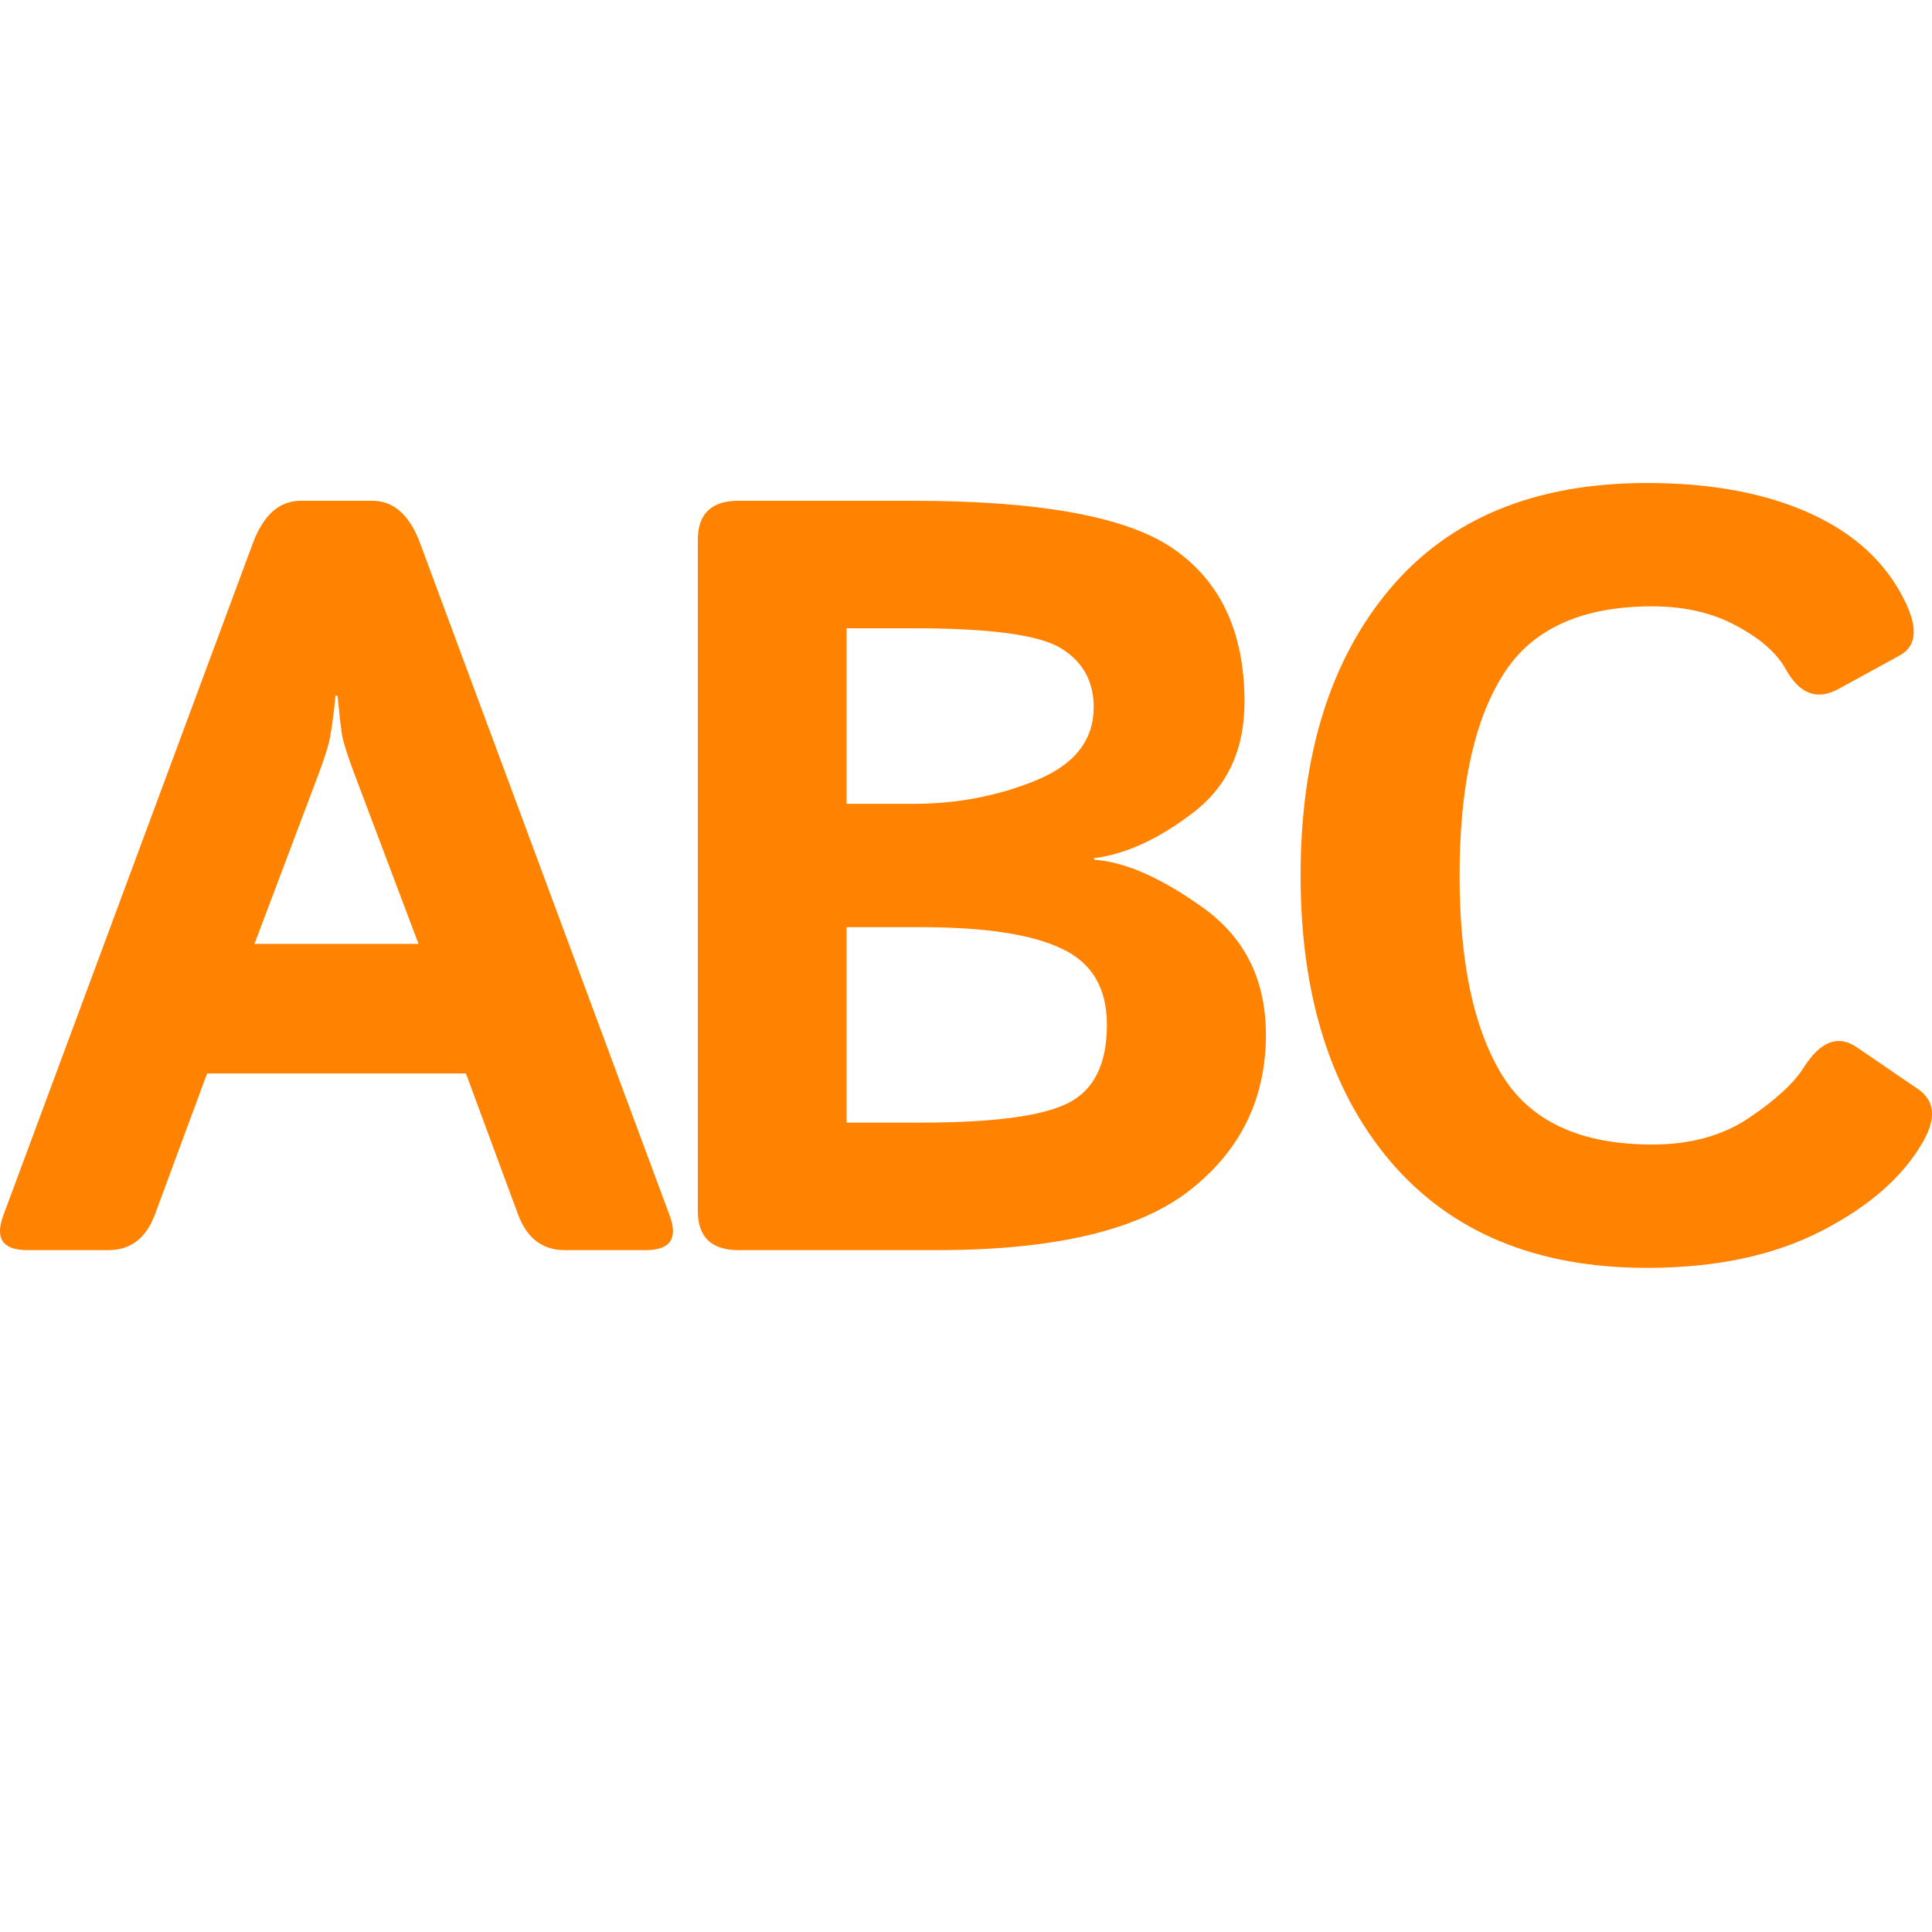
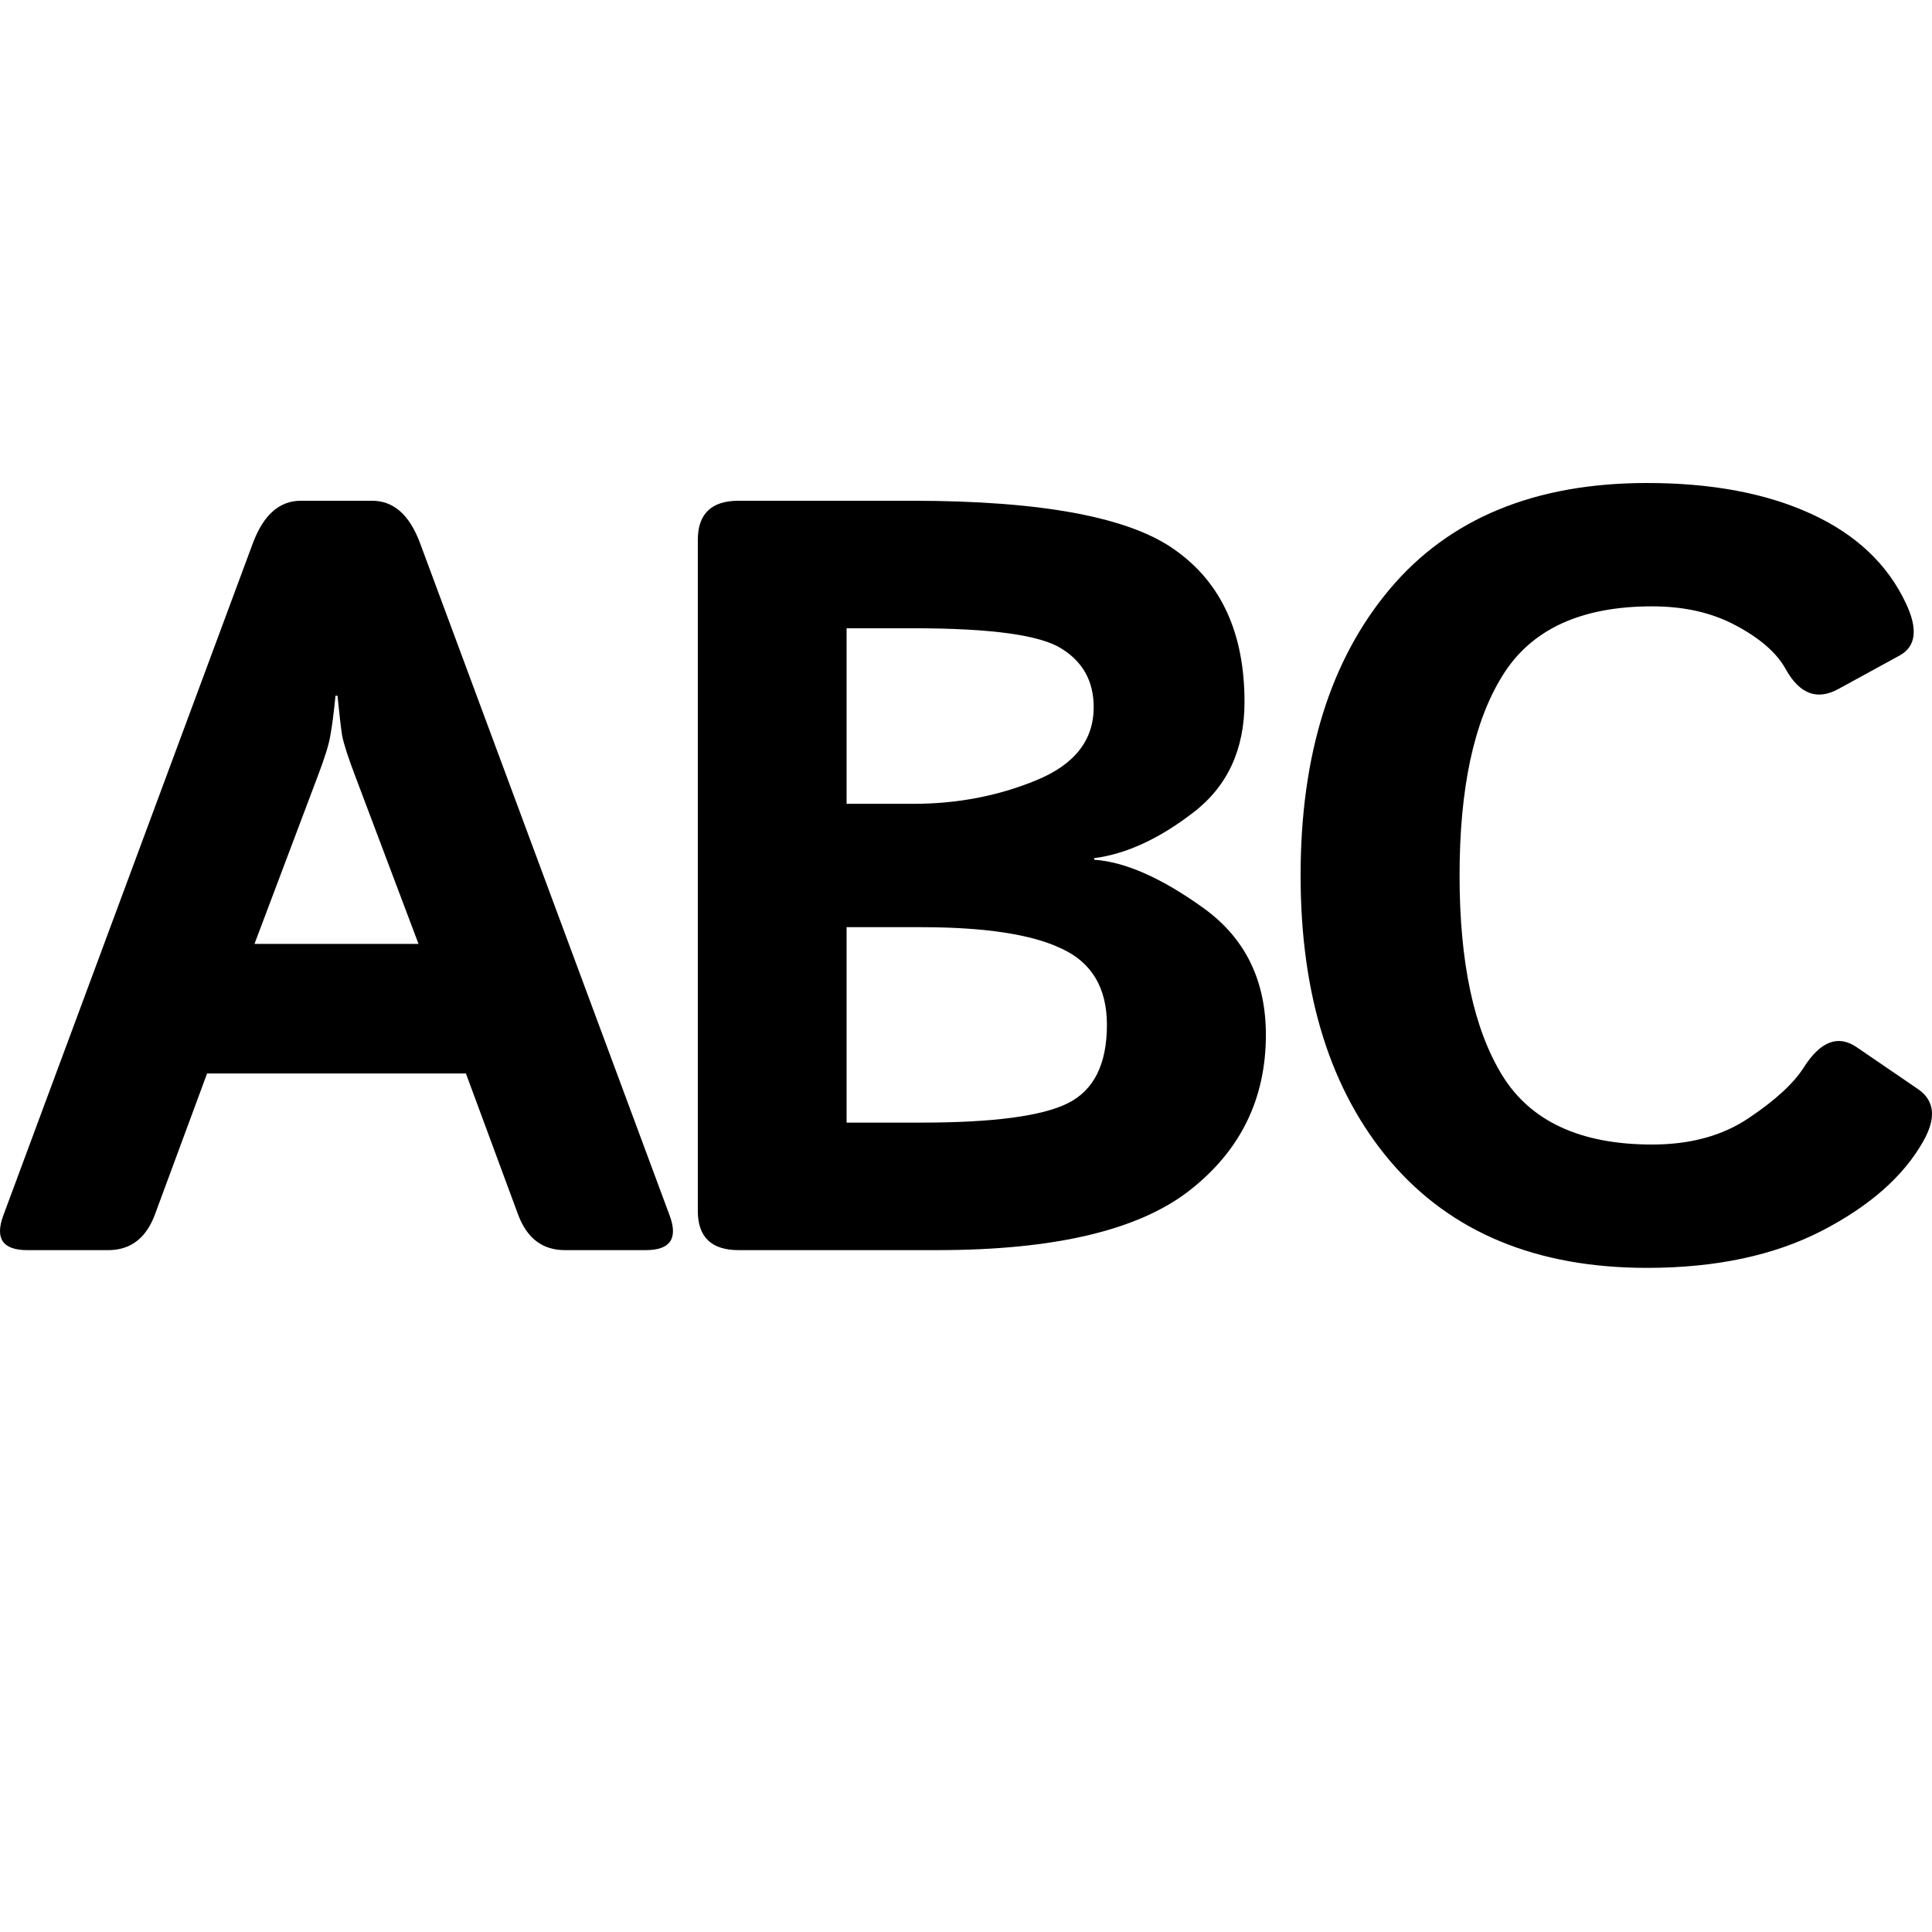
<svg xmlns="http://www.w3.org/2000/svg" width="32" height="32" viewBox="0 0 32 32" fill="none">
-   <path d="M0.451 20.706C0.046 20.706 -0.086 20.515 0.054 20.134L4.189 8.995C4.364 8.528 4.628 8.294 4.983 8.294H6.164C6.519 8.294 6.783 8.528 6.957 8.995L11.092 20.134C11.233 20.515 11.101 20.706 10.696 20.706H9.354C8.983 20.706 8.724 20.507 8.578 20.108L7.717 17.78H3.43L2.569 20.108C2.423 20.507 2.164 20.706 1.793 20.706H0.451ZM4.215 15.634H6.932L5.894 12.882C5.77 12.558 5.694 12.325 5.666 12.18C5.644 12.03 5.618 11.811 5.59 11.523H5.557C5.528 11.811 5.5 12.03 5.472 12.18C5.45 12.325 5.377 12.558 5.253 12.882L4.215 15.634Z" fill="#FF8200" />
-   <path d="M12.233 20.706C11.783 20.706 11.558 20.489 11.558 20.057V8.943C11.558 8.511 11.783 8.294 12.233 8.294H15.102C17.262 8.294 18.719 8.568 19.473 9.117C20.233 9.659 20.613 10.496 20.613 11.627C20.613 12.417 20.328 13.029 19.76 13.461C19.198 13.894 18.652 14.145 18.123 14.214V14.24C18.635 14.275 19.237 14.54 19.929 15.037C20.621 15.533 20.967 16.234 20.967 17.14C20.967 18.201 20.545 19.061 19.701 19.719C18.857 20.377 17.465 20.706 15.524 20.706H12.233ZM14.022 18.594H15.254C16.447 18.594 17.257 18.487 17.684 18.274C18.117 18.06 18.334 17.627 18.334 16.975C18.334 16.364 18.084 15.943 17.583 15.712C17.088 15.475 16.311 15.357 15.254 15.357H14.022V18.594ZM14.022 13.314H15.127C15.853 13.314 16.531 13.184 17.161 12.925C17.797 12.665 18.115 12.261 18.115 11.713C18.115 11.286 17.937 10.963 17.583 10.744C17.234 10.519 16.416 10.406 15.127 10.406H14.022V13.314Z" fill="#FF8200" />
-   <path d="M21.542 14.5C21.542 12.509 22.034 10.928 23.019 9.757C24.003 8.586 25.424 8 27.28 8C28.349 8 29.255 8.17 29.998 8.511C30.74 8.851 31.263 9.344 31.567 9.991C31.77 10.418 31.736 10.706 31.466 10.856L30.453 11.41C30.099 11.606 29.806 11.497 29.576 11.081C29.429 10.816 29.157 10.576 28.757 10.363C28.363 10.149 27.899 10.043 27.365 10.043C26.183 10.043 25.356 10.426 24.884 11.194C24.411 11.955 24.175 13.057 24.175 14.5C24.175 15.943 24.411 17.047 24.884 17.815C25.356 18.577 26.183 18.957 27.365 18.957C28 18.957 28.535 18.81 28.968 18.516C29.407 18.222 29.711 17.942 29.879 17.676C30.155 17.244 30.448 17.134 30.757 17.348L31.77 18.04C32.045 18.23 32.074 18.519 31.854 18.905C31.528 19.483 30.968 19.976 30.175 20.386C29.381 20.795 28.417 21 27.28 21C25.452 21 24.037 20.414 23.035 19.243C22.04 18.072 21.542 16.491 21.542 14.5Z" fill="#FF8200" />
+   <path d="M0.451 20.706C0.046 20.706 -0.086 20.515 0.054 20.134L4.189 8.995C4.364 8.528 4.628 8.294 4.983 8.294H6.164C6.519 8.294 6.783 8.528 6.957 8.995L11.092 20.134C11.233 20.515 11.101 20.706 10.696 20.706H9.354C8.983 20.706 8.724 20.507 8.578 20.108L7.717 17.78H3.43L2.569 20.108C2.423 20.507 2.164 20.706 1.793 20.706H0.451ZM4.215 15.634H6.932L5.894 12.882C5.77 12.558 5.694 12.325 5.666 12.18C5.644 12.03 5.618 11.811 5.59 11.523H5.557C5.528 11.811 5.5 12.03 5.472 12.18C5.45 12.325 5.377 12.558 5.253 12.882L4.215 15.634Z" fill="currentColor" />
+   <path d="M12.233 20.706C11.783 20.706 11.558 20.489 11.558 20.057V8.943C11.558 8.511 11.783 8.294 12.233 8.294H15.102C17.262 8.294 18.719 8.568 19.473 9.117C20.233 9.659 20.613 10.496 20.613 11.627C20.613 12.417 20.328 13.029 19.76 13.461C19.198 13.894 18.652 14.145 18.123 14.214V14.24C18.635 14.275 19.237 14.54 19.929 15.037C20.621 15.533 20.967 16.234 20.967 17.14C20.967 18.201 20.545 19.061 19.701 19.719C18.857 20.377 17.465 20.706 15.524 20.706H12.233ZM14.022 18.594H15.254C16.447 18.594 17.257 18.487 17.684 18.274C18.117 18.06 18.334 17.627 18.334 16.975C18.334 16.364 18.084 15.943 17.583 15.712C17.088 15.475 16.311 15.357 15.254 15.357H14.022V18.594ZM14.022 13.314H15.127C15.853 13.314 16.531 13.184 17.161 12.925C17.797 12.665 18.115 12.261 18.115 11.713C18.115 11.286 17.937 10.963 17.583 10.744C17.234 10.519 16.416 10.406 15.127 10.406H14.022V13.314Z" fill="currentColor" />
+   <path d="M21.542 14.5C21.542 12.509 22.034 10.928 23.019 9.757C24.003 8.586 25.424 8 27.28 8C28.349 8 29.255 8.17 29.998 8.511C30.74 8.851 31.263 9.344 31.567 9.991C31.77 10.418 31.736 10.706 31.466 10.856L30.453 11.41C30.099 11.606 29.806 11.497 29.576 11.081C29.429 10.816 29.157 10.576 28.757 10.363C28.363 10.149 27.899 10.043 27.365 10.043C26.183 10.043 25.356 10.426 24.884 11.194C24.411 11.955 24.175 13.057 24.175 14.5C24.175 15.943 24.411 17.047 24.884 17.815C25.356 18.577 26.183 18.957 27.365 18.957C28 18.957 28.535 18.81 28.968 18.516C29.407 18.222 29.711 17.942 29.879 17.676C30.155 17.244 30.448 17.134 30.757 17.348L31.77 18.04C32.045 18.23 32.074 18.519 31.854 18.905C31.528 19.483 30.968 19.976 30.175 20.386C29.381 20.795 28.417 21 27.28 21C25.452 21 24.037 20.414 23.035 19.243C22.04 18.072 21.542 16.491 21.542 14.5Z" fill="currentColor" />
</svg>
